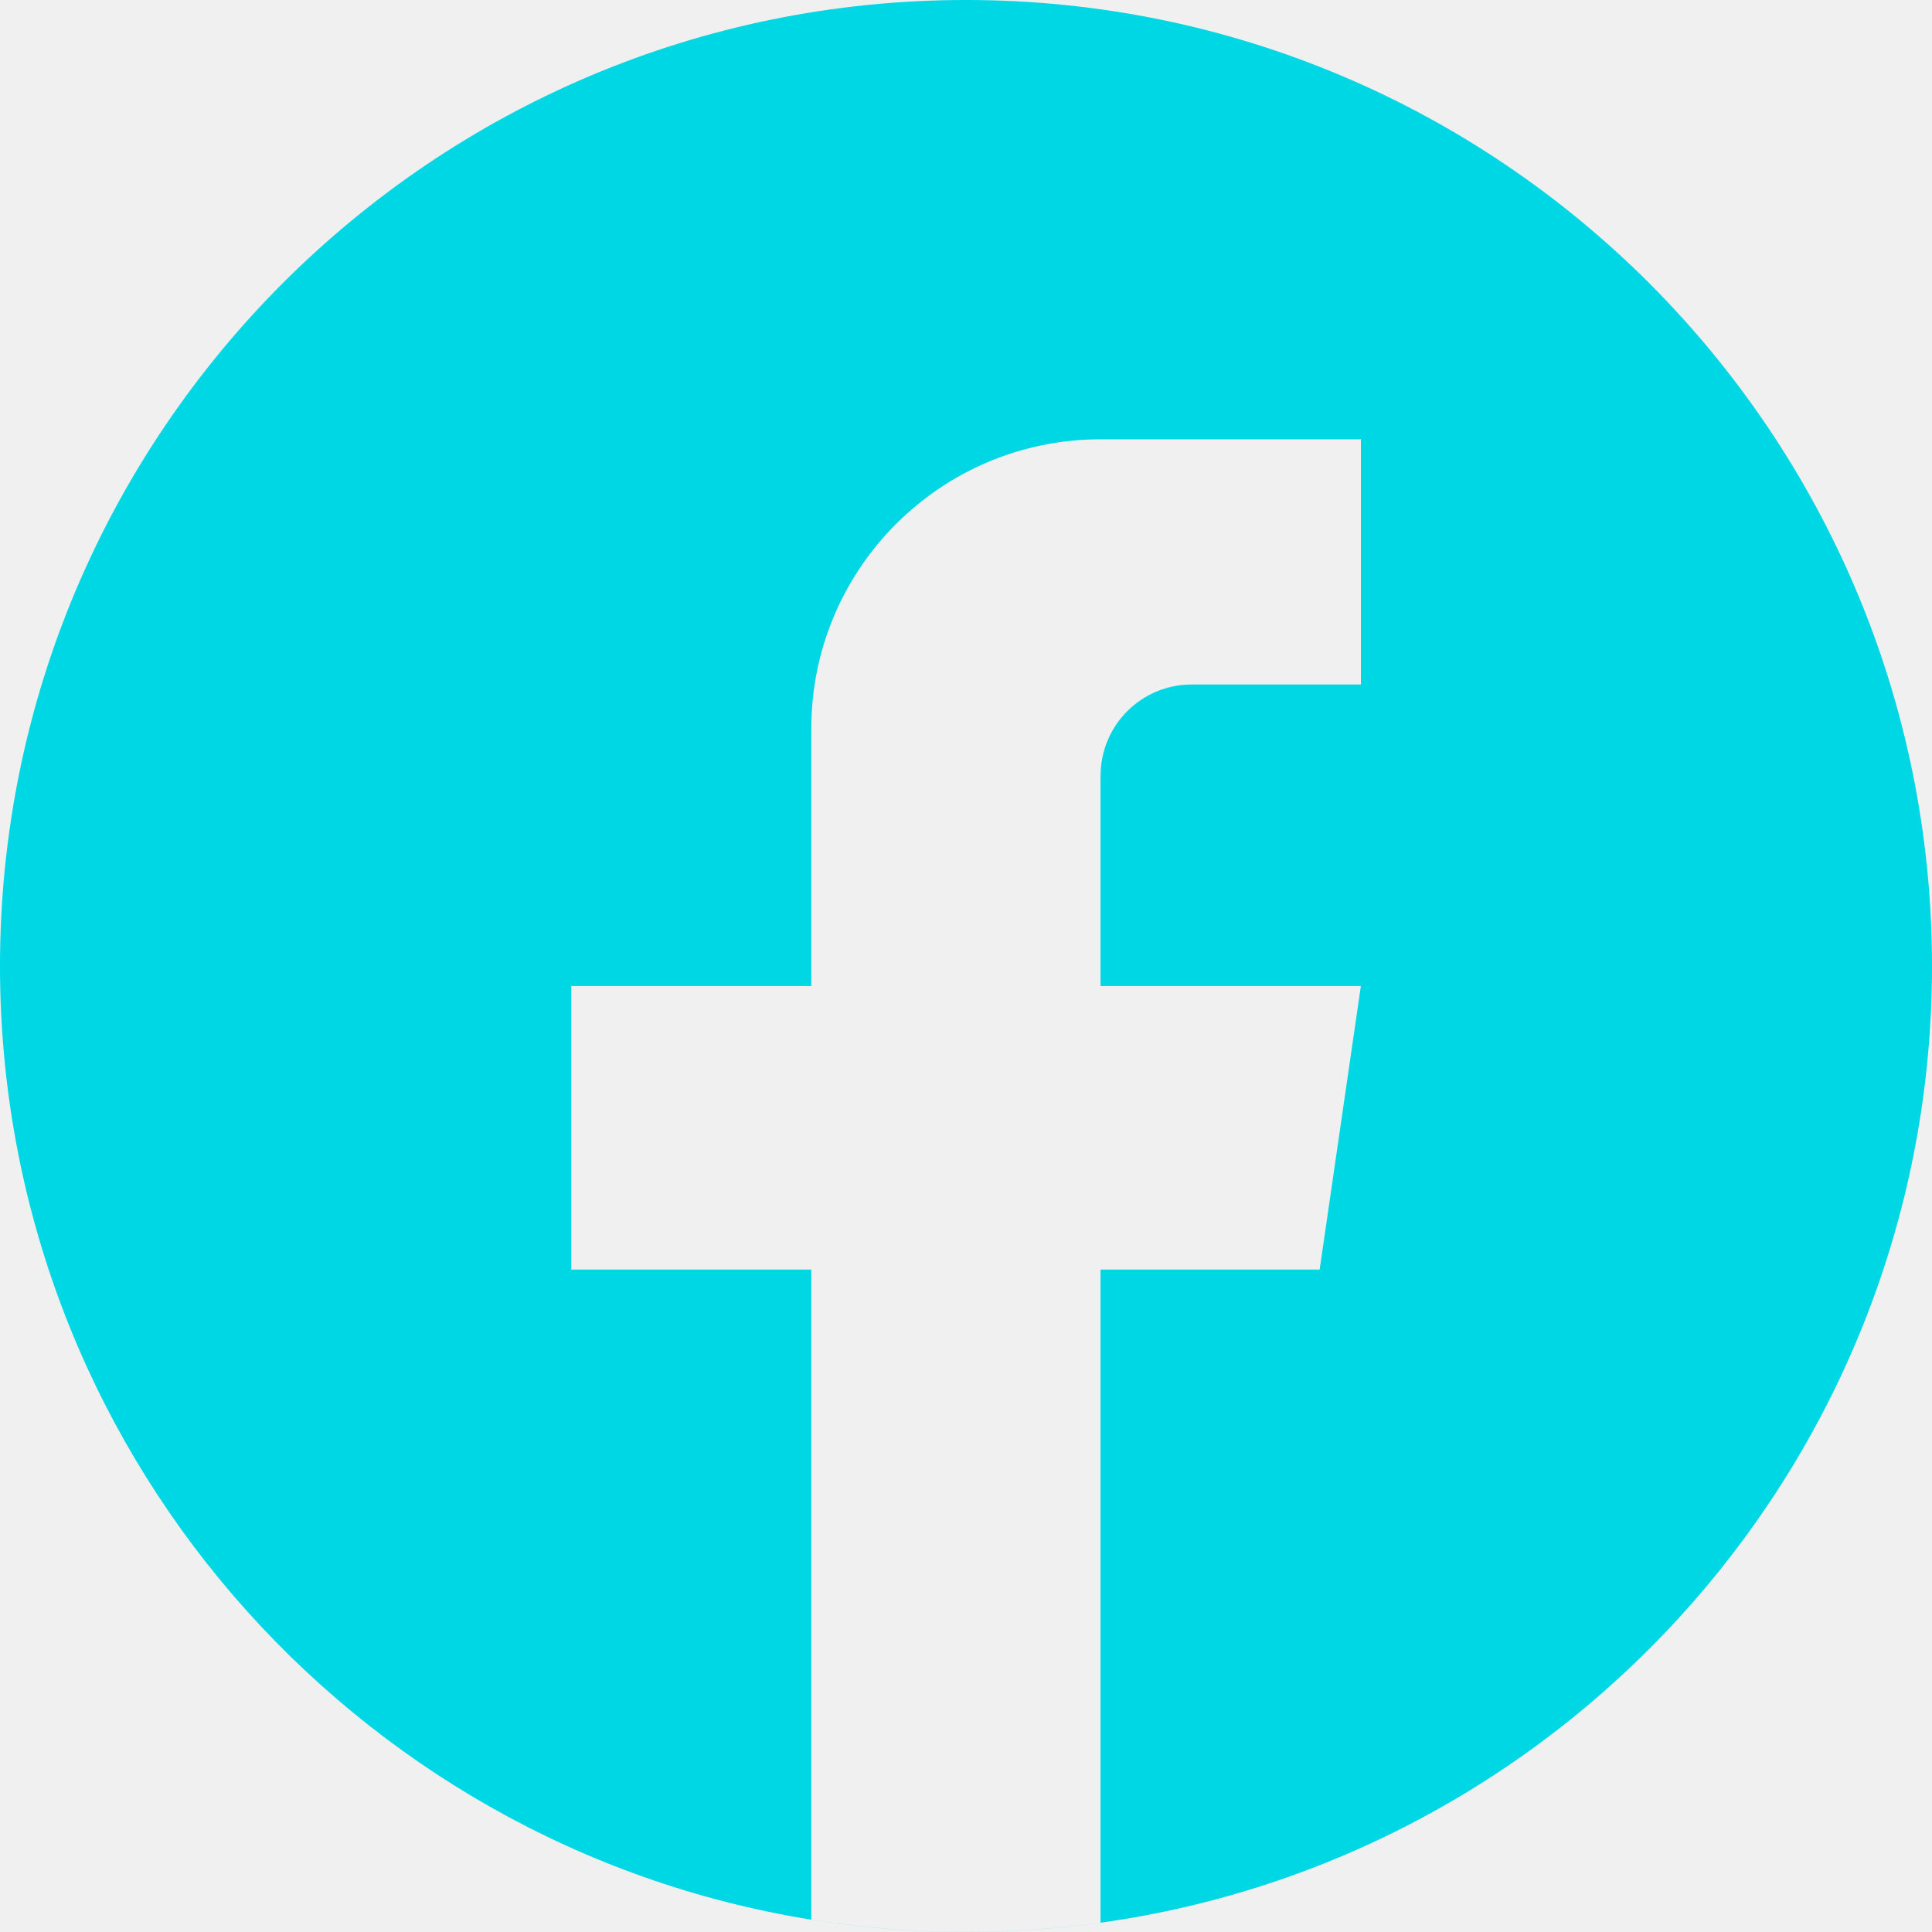
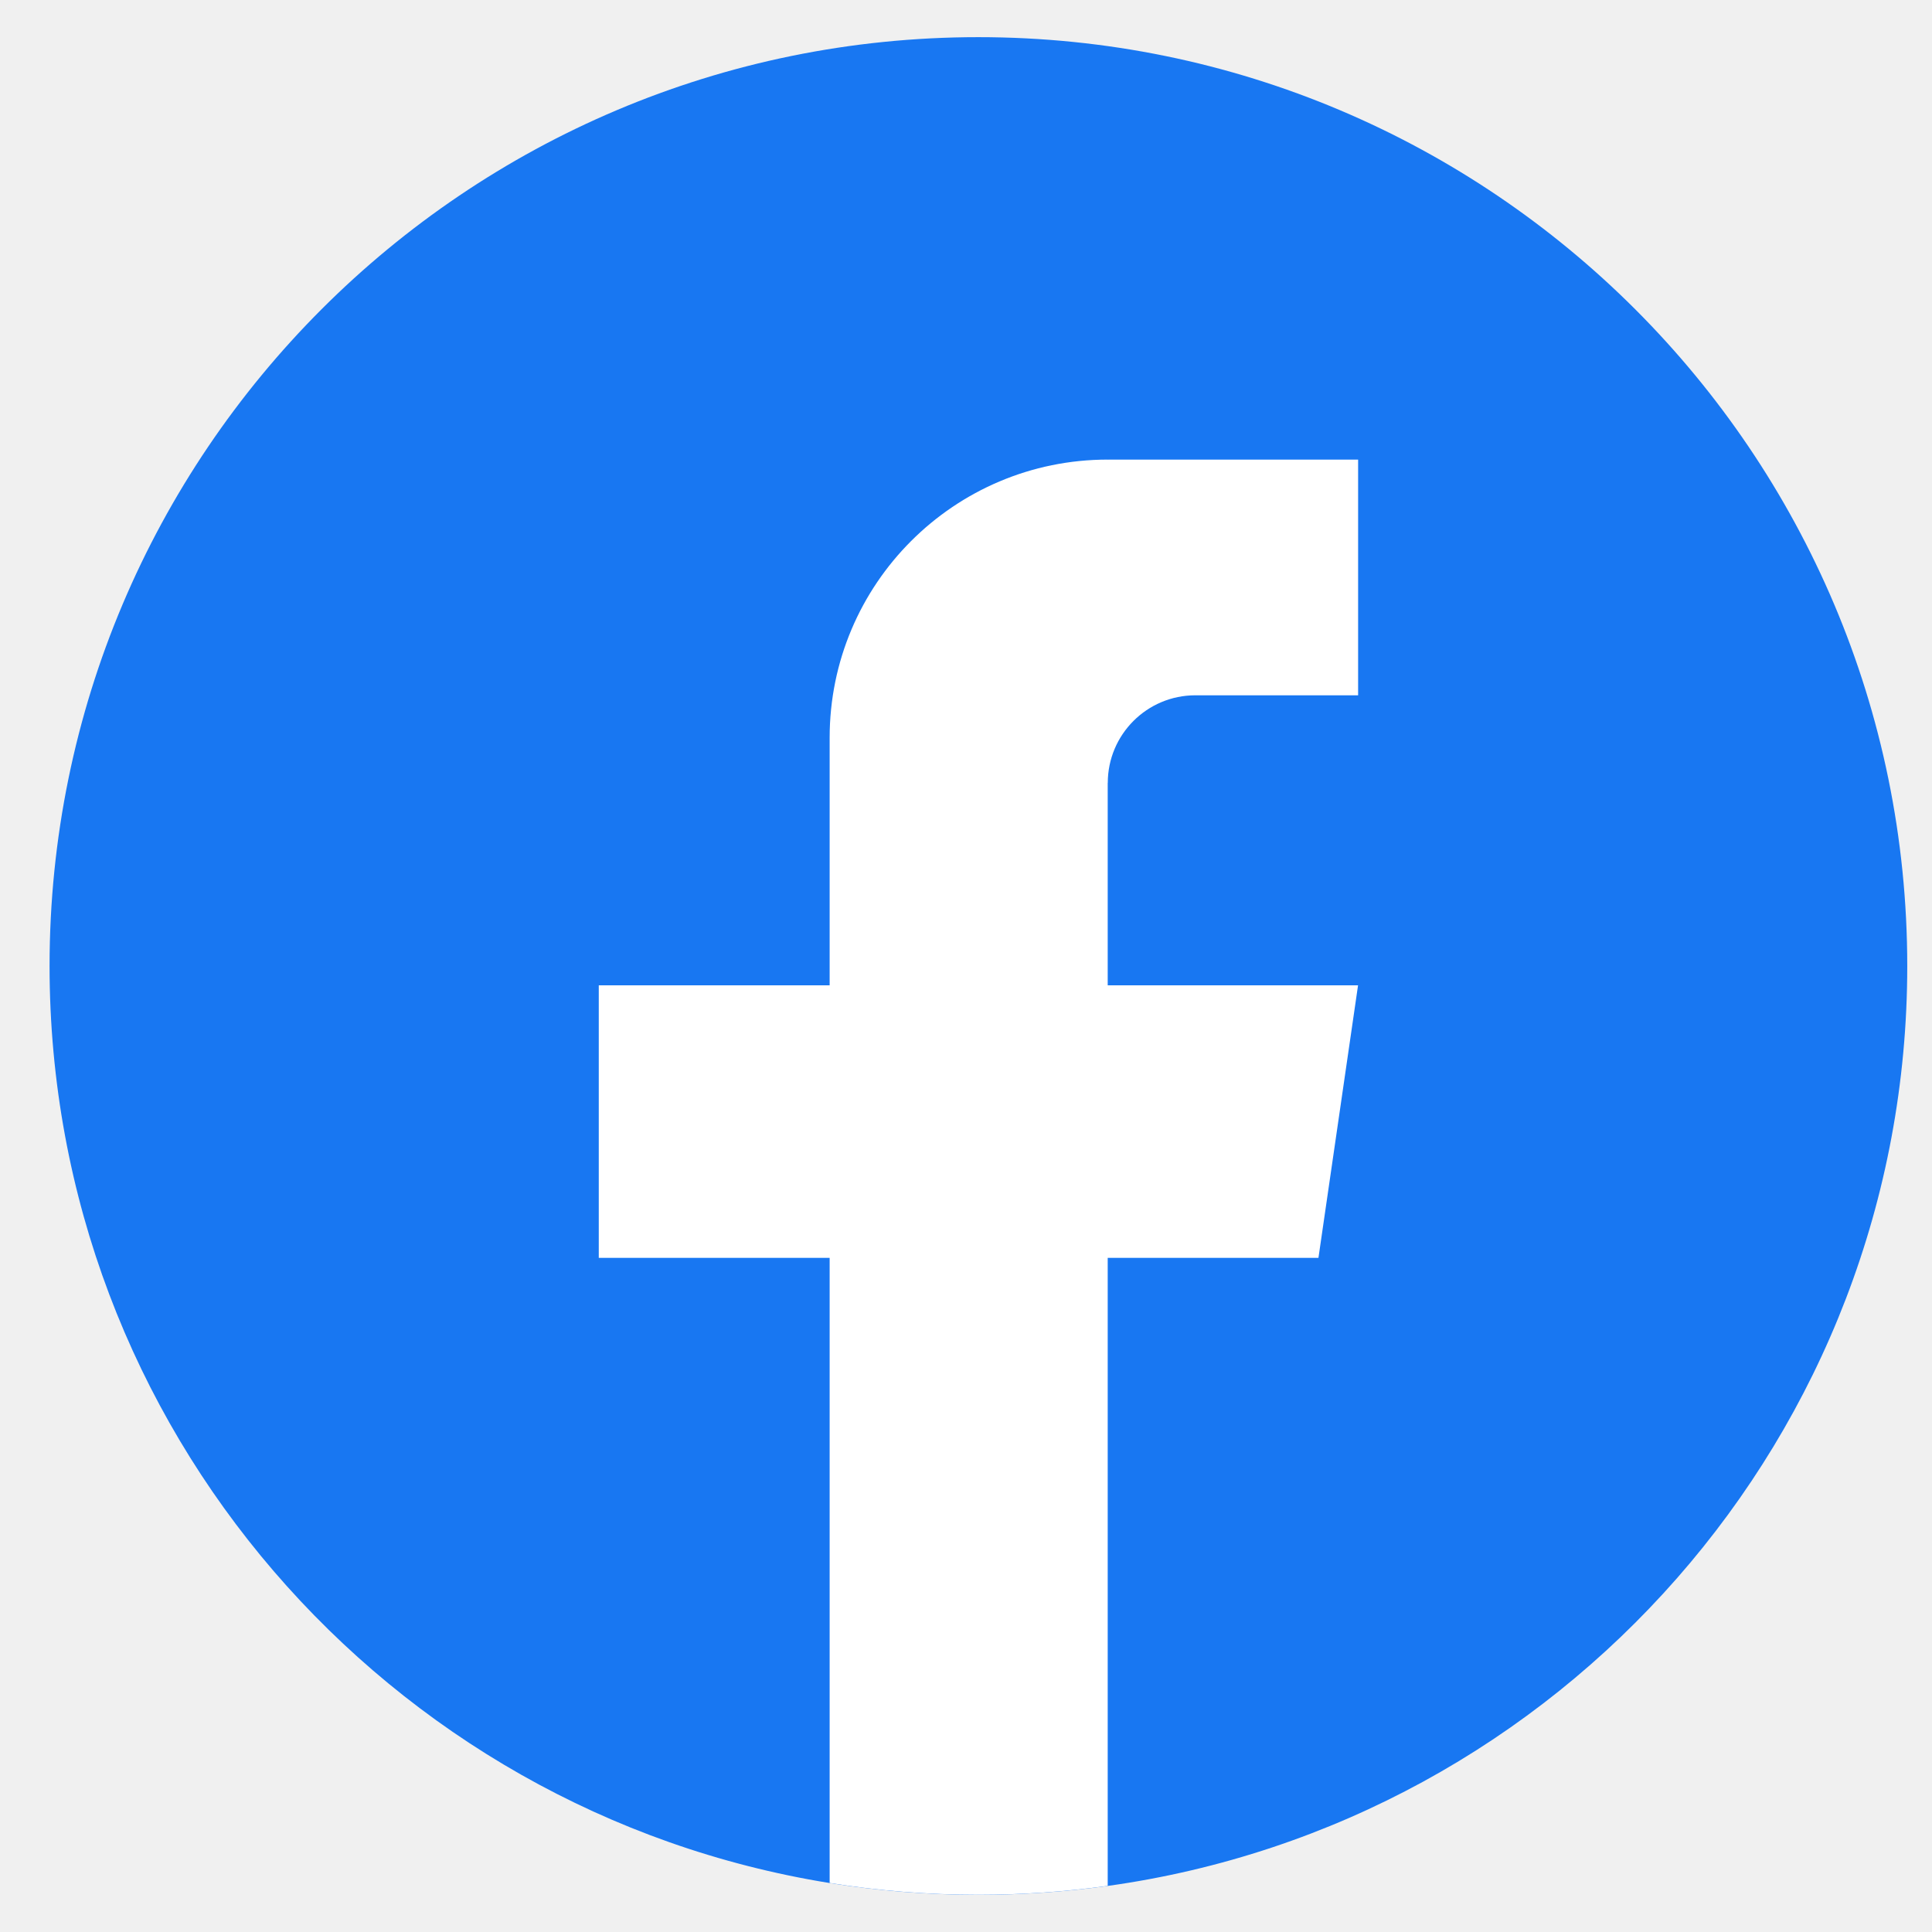
- <svg xmlns="http://www.w3.org/2000/svg" width="42" height="42" viewBox="0 0 42 42" fill="none">
-   <path fill-rule="evenodd" clip-rule="evenodd" d="M23.924 41.798C34.138 40.376 42 31.607 42 21.001C42 9.403 32.596 0 20.999 0C9.403 0 0 9.403 0 21.001C0 31.453 7.637 40.122 17.637 41.732C18.732 41.909 19.856 42 21.001 42C21.992 42 22.97 41.931 23.924 41.798ZM23.925 21.436V16.862L23.926 16.86C23.926 15.767 24.813 14.88 25.907 14.88H29.585V9.55H23.956C23.95 9.55 23.946 9.551 23.941 9.551C23.936 9.552 23.931 9.553 23.926 9.553V9.55C20.452 9.55 17.637 12.366 17.637 15.839V21.436H12.418V27.599H17.637V41.731C18.732 41.907 19.856 41.999 21.001 41.999C21.993 41.999 22.97 41.929 23.925 41.797V27.599H28.688L29.584 21.436H23.925Z" fill="#00D7E4" />
+ <svg xmlns="http://www.w3.org/2000/svg" width="26" height="26" viewBox="0 0 26 26" fill="none">
+   <path d="M25.667 13C25.667 19.314 20.987 24.533 14.907 25.38C14.339 25.459 13.757 25.5 13.167 25.5C12.486 25.5 11.816 25.446 11.165 25.341C5.212 24.382 0.667 19.222 0.667 13C0.667 6.097 6.263 0.5 13.166 0.5C20.069 0.5 25.667 6.097 25.667 13Z" fill="#1877F2" />
+   <path d="M14.907 10.537V13.26H18.276L17.743 16.928H14.907V25.379C14.339 25.458 13.757 25.499 13.167 25.499C12.486 25.499 11.816 25.445 11.165 25.34V16.928H8.058V13.26H11.165V9.928C11.165 7.861 12.84 6.185 14.908 6.185V6.186C14.914 6.186 14.92 6.185 14.926 6.185H18.277V9.357H16.087C15.436 9.357 14.908 9.885 14.908 10.536L14.907 10.537Z" fill="white" />
</svg>
